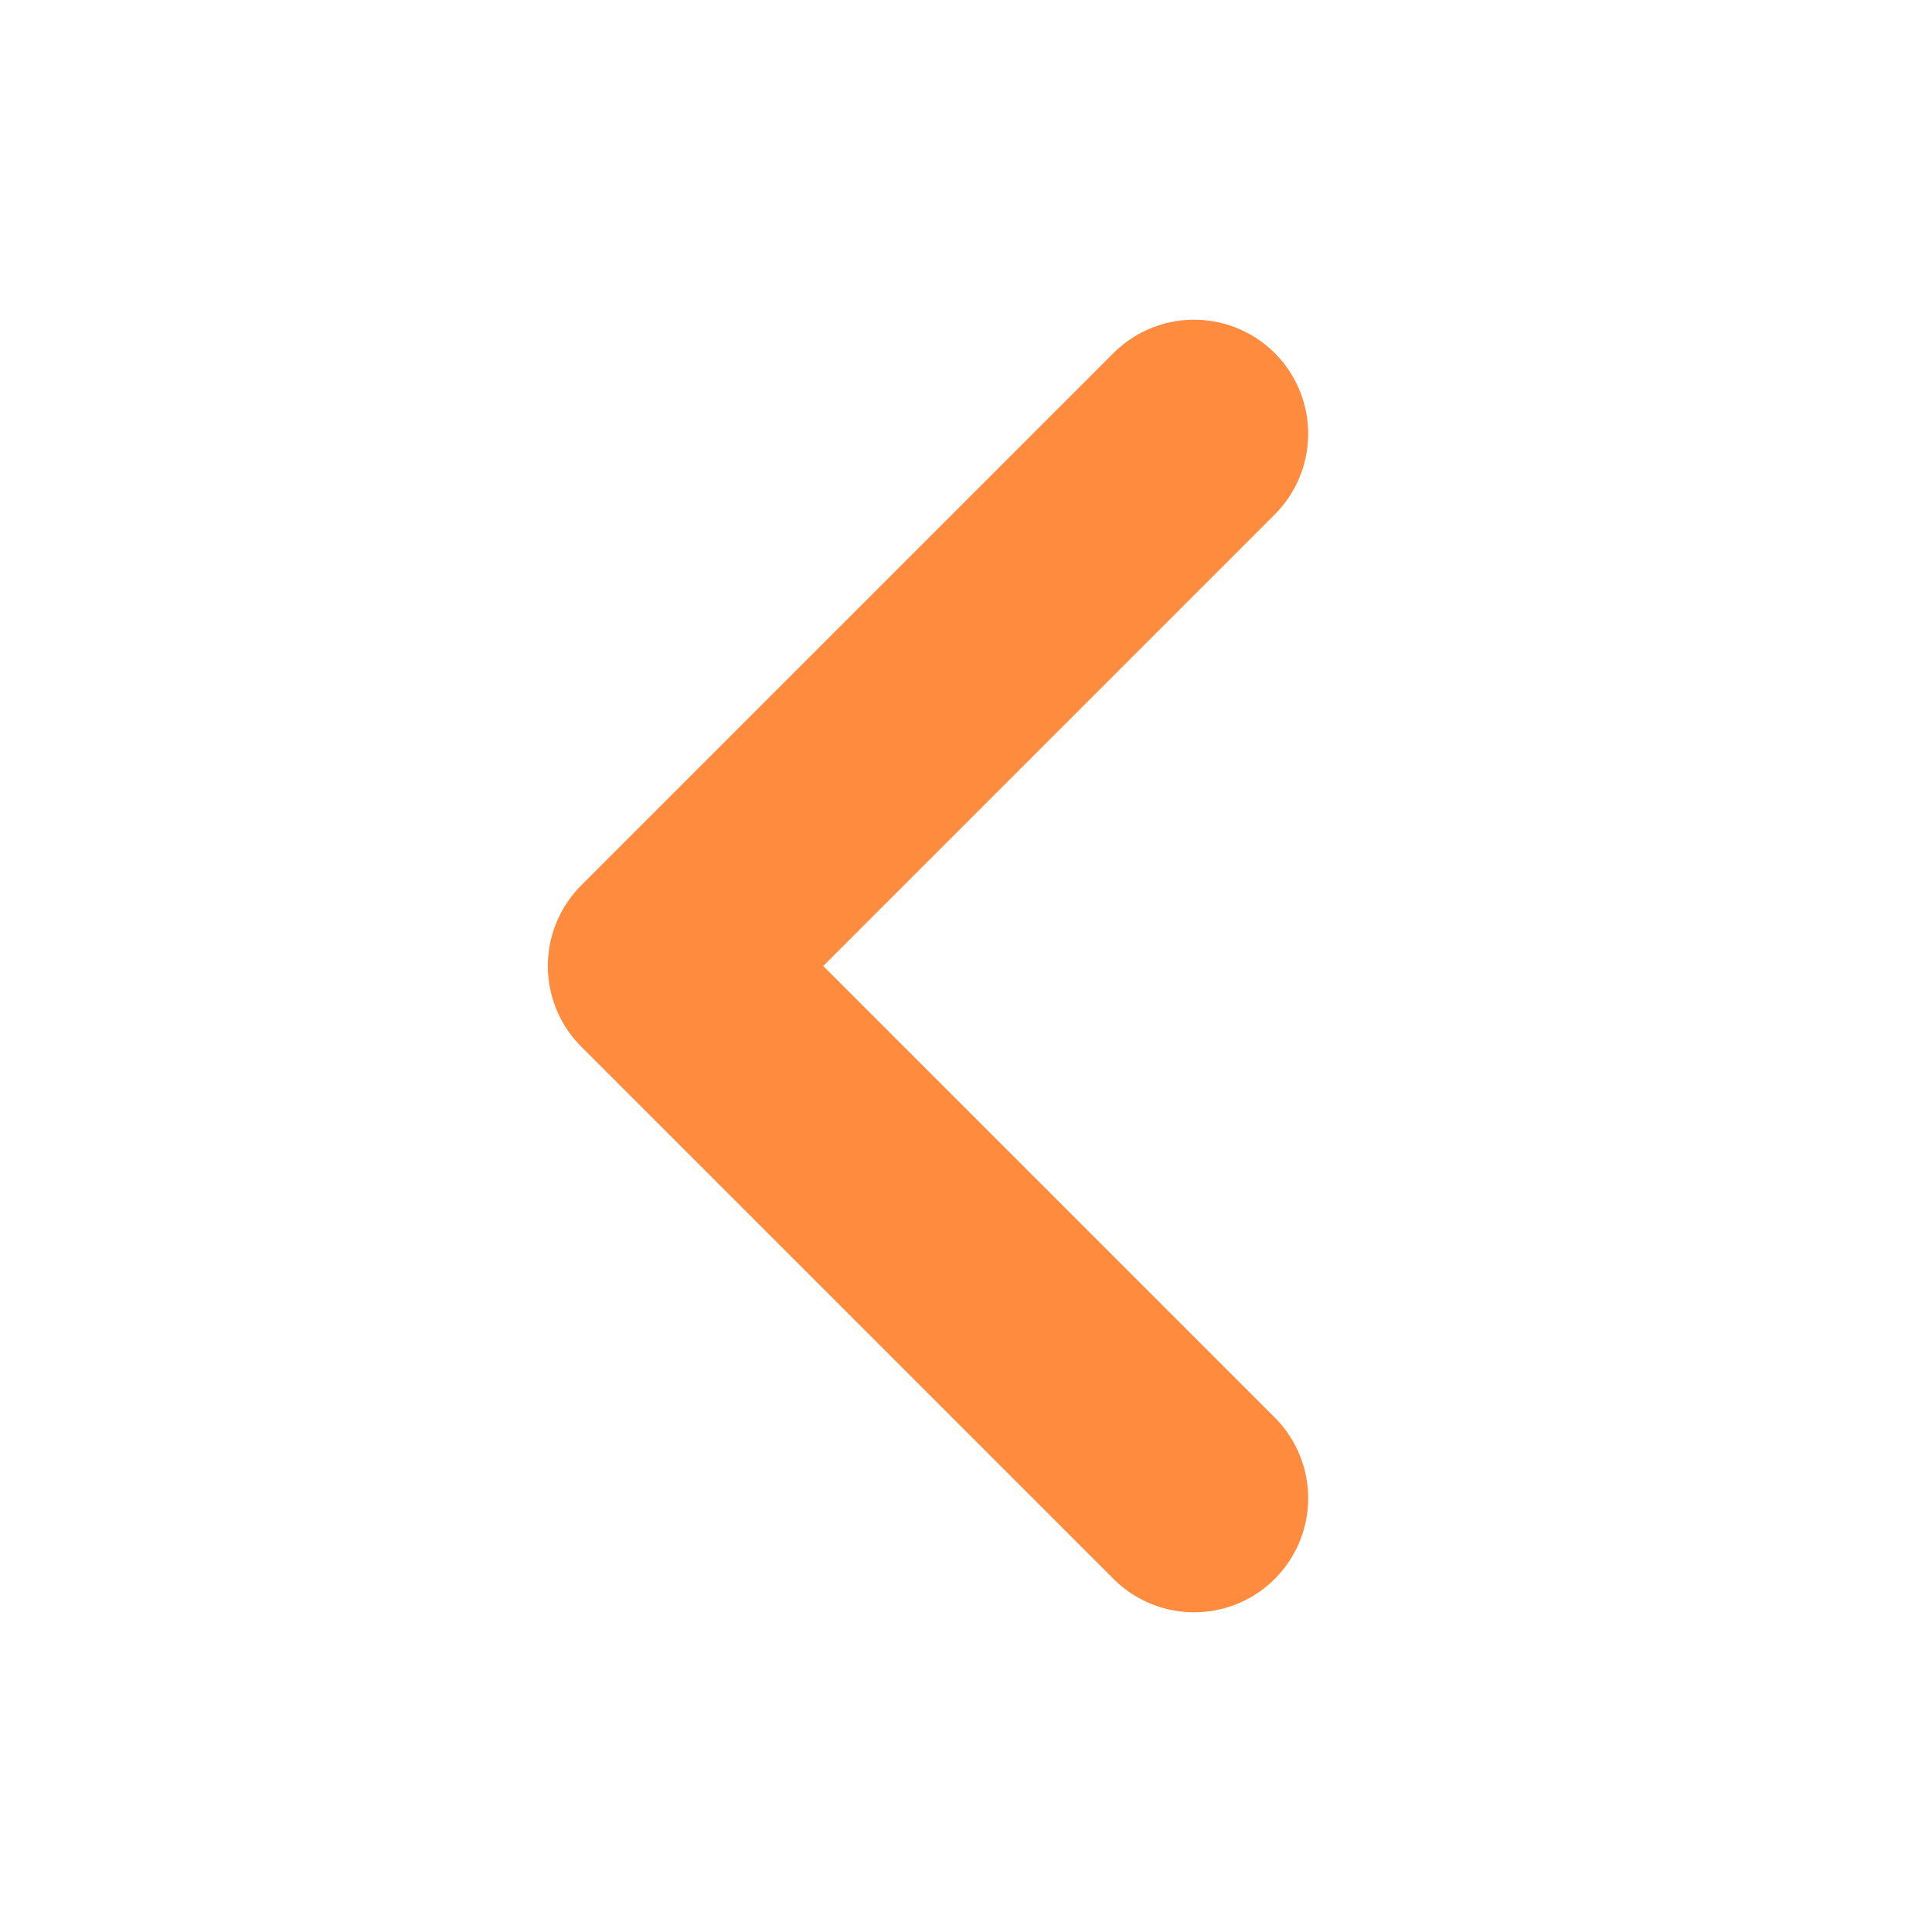
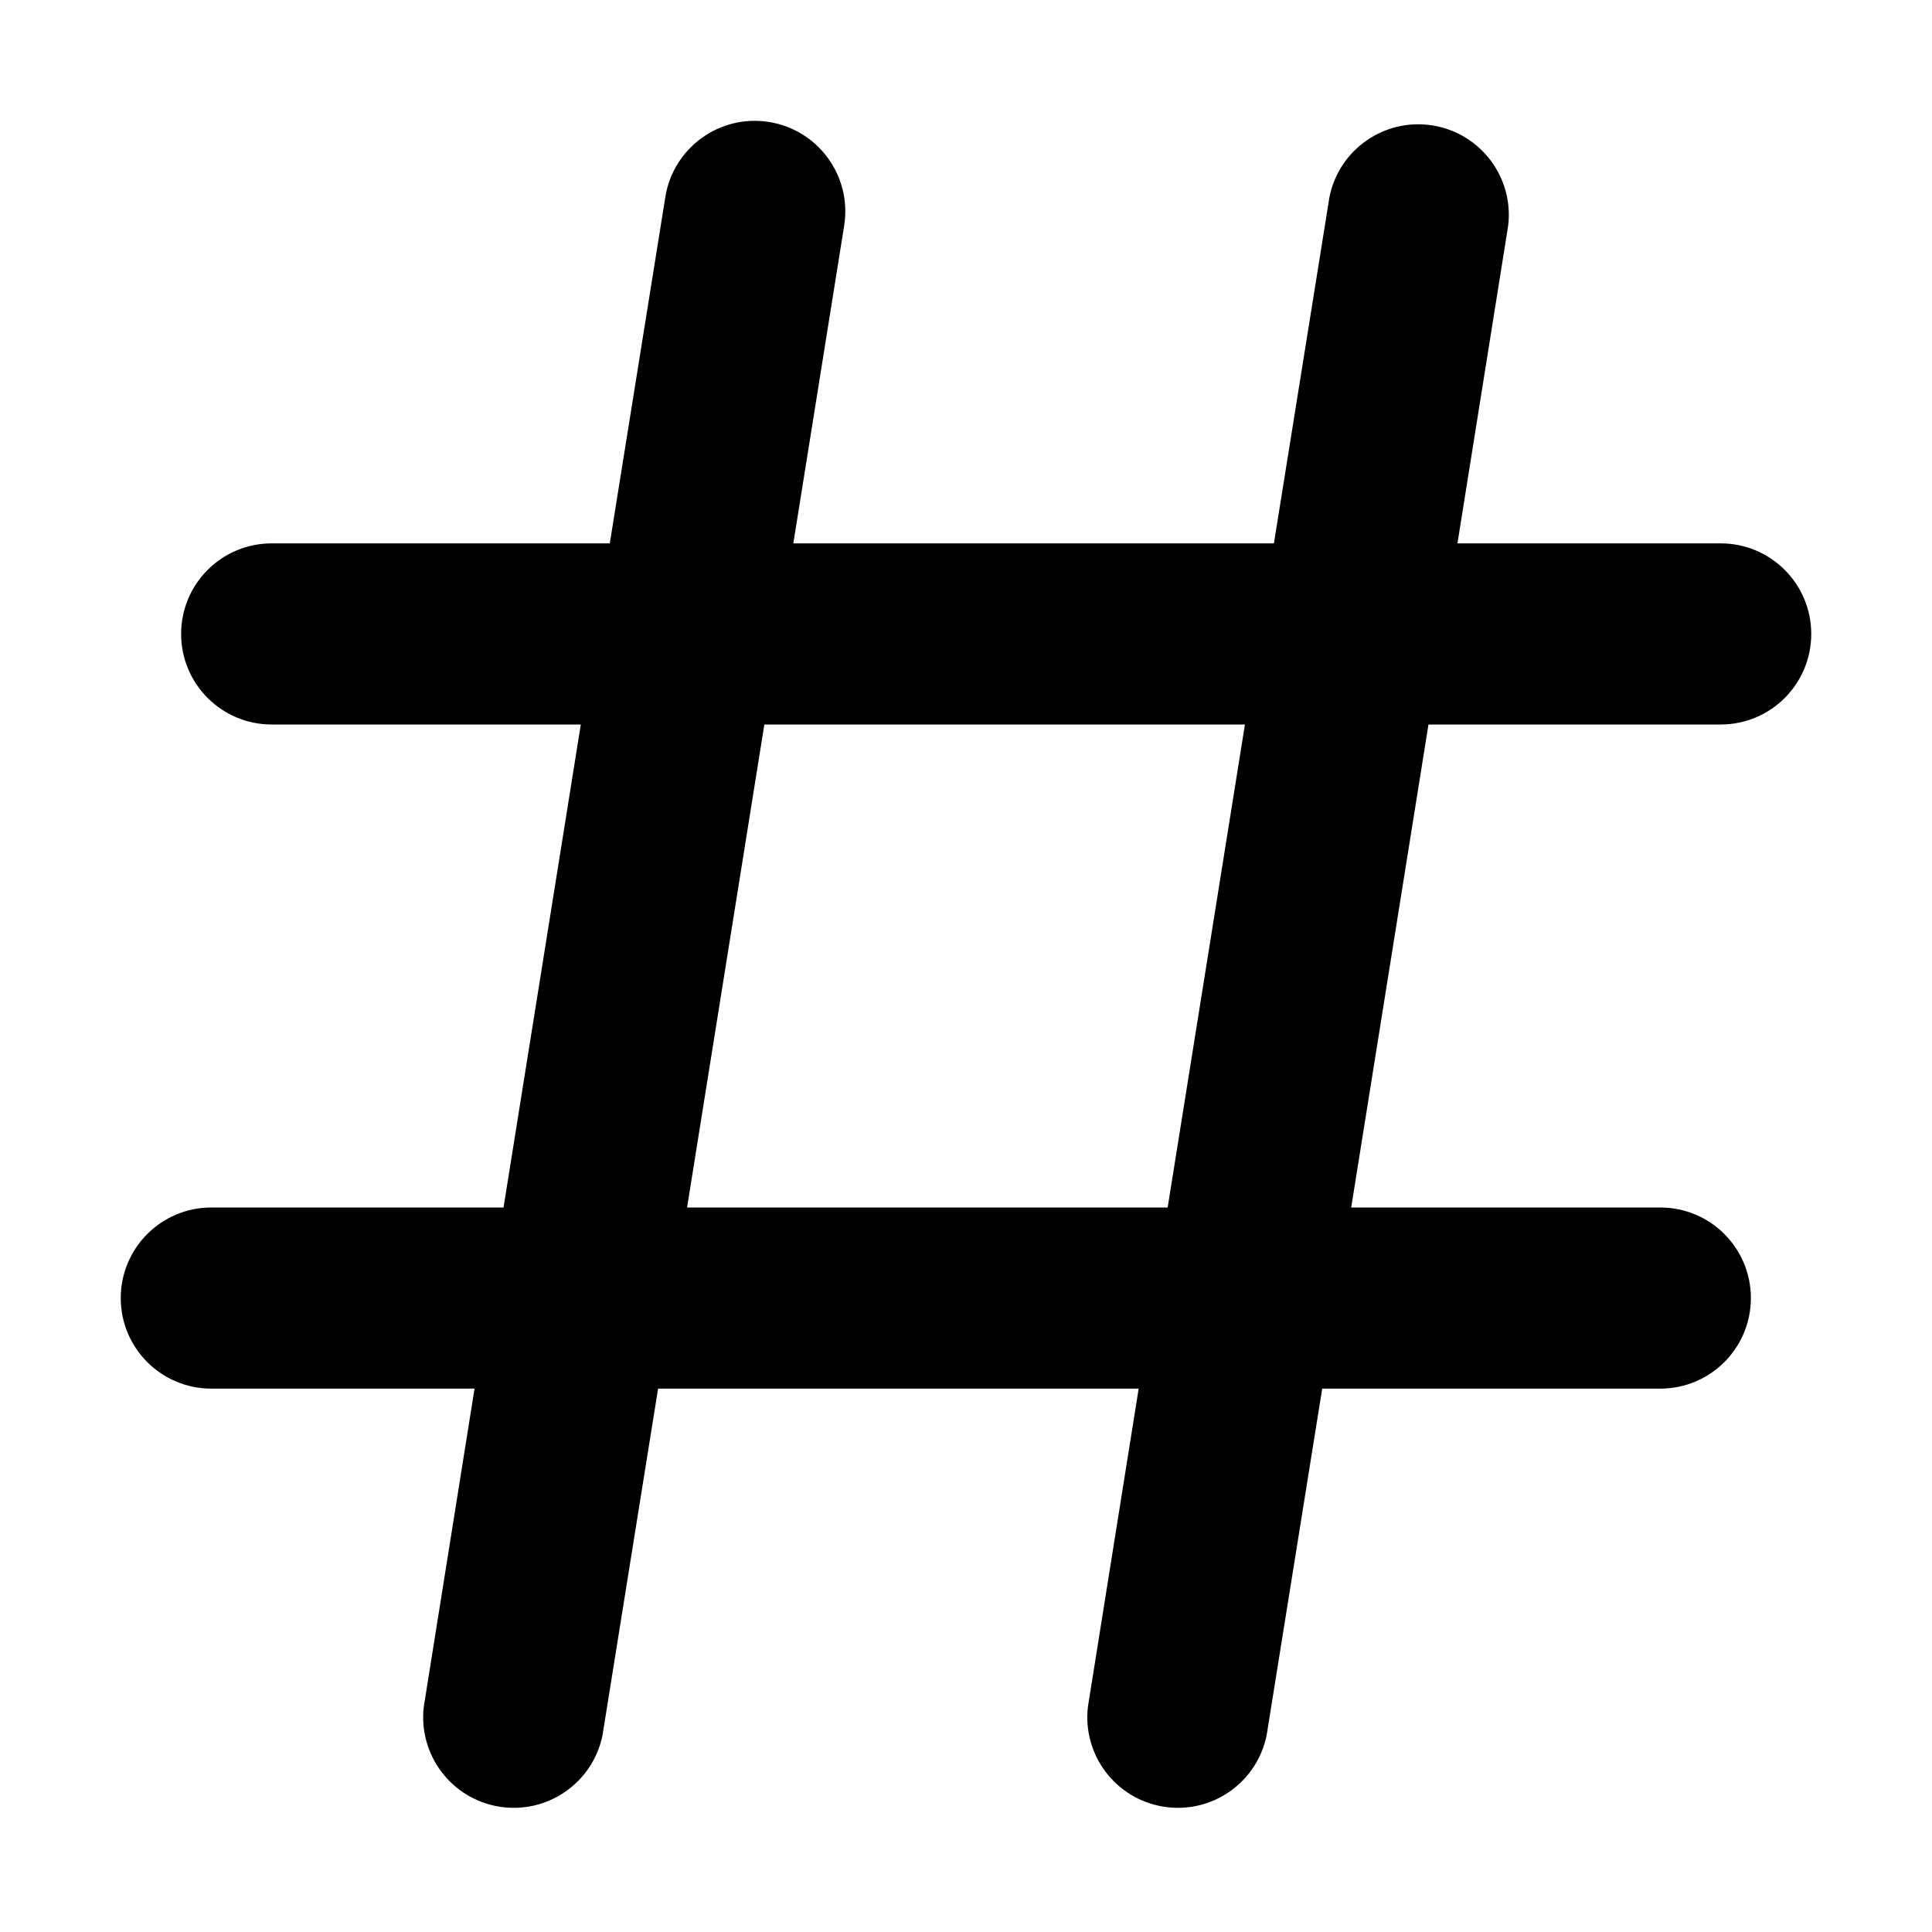
- <svg xmlns="http://www.w3.org/2000/svg" width="27" height="27" viewBox="0 0 27 27" fill="none">
-   <g id="Icon/Outline/chevron-left">
-     <path id="Icon" d="M16.688 20.938L9.25 13.5L16.688 6.062" stroke="#FF8B3E" stroke-width="3.188" stroke-linecap="round" stroke-linejoin="round" />
-   </g>
+ <svg xmlns="http://www.w3.org/2000/svg" viewBox="0 0 16 16" width="16" height="16">
+   <path fill-rule="evenodd" d="M6.368 1.01a.75.75 0 01.623.859L6.57 4.5h3.98l.46-2.868a.75.75 0 011.48.237L12.07 4.5h2.18a.75.75 0 010 1.5h-2.42l-.64 4h2.56a.75.75 0 010 1.5h-2.8l-.46 2.869a.75.75 0 01-1.48-.237l.42-2.632H5.45l-.46 2.869a.75.75 0 01-1.48-.237l.42-2.632H1.75a.75.75 0 010-1.5h2.42l.64-4H2.25a.75.75 0 010-1.5h2.8l.46-2.868a.75.75 0 01.858-.622zM9.67 10l.64-4H6.33l-.64 4h3.98z" />
</svg>
